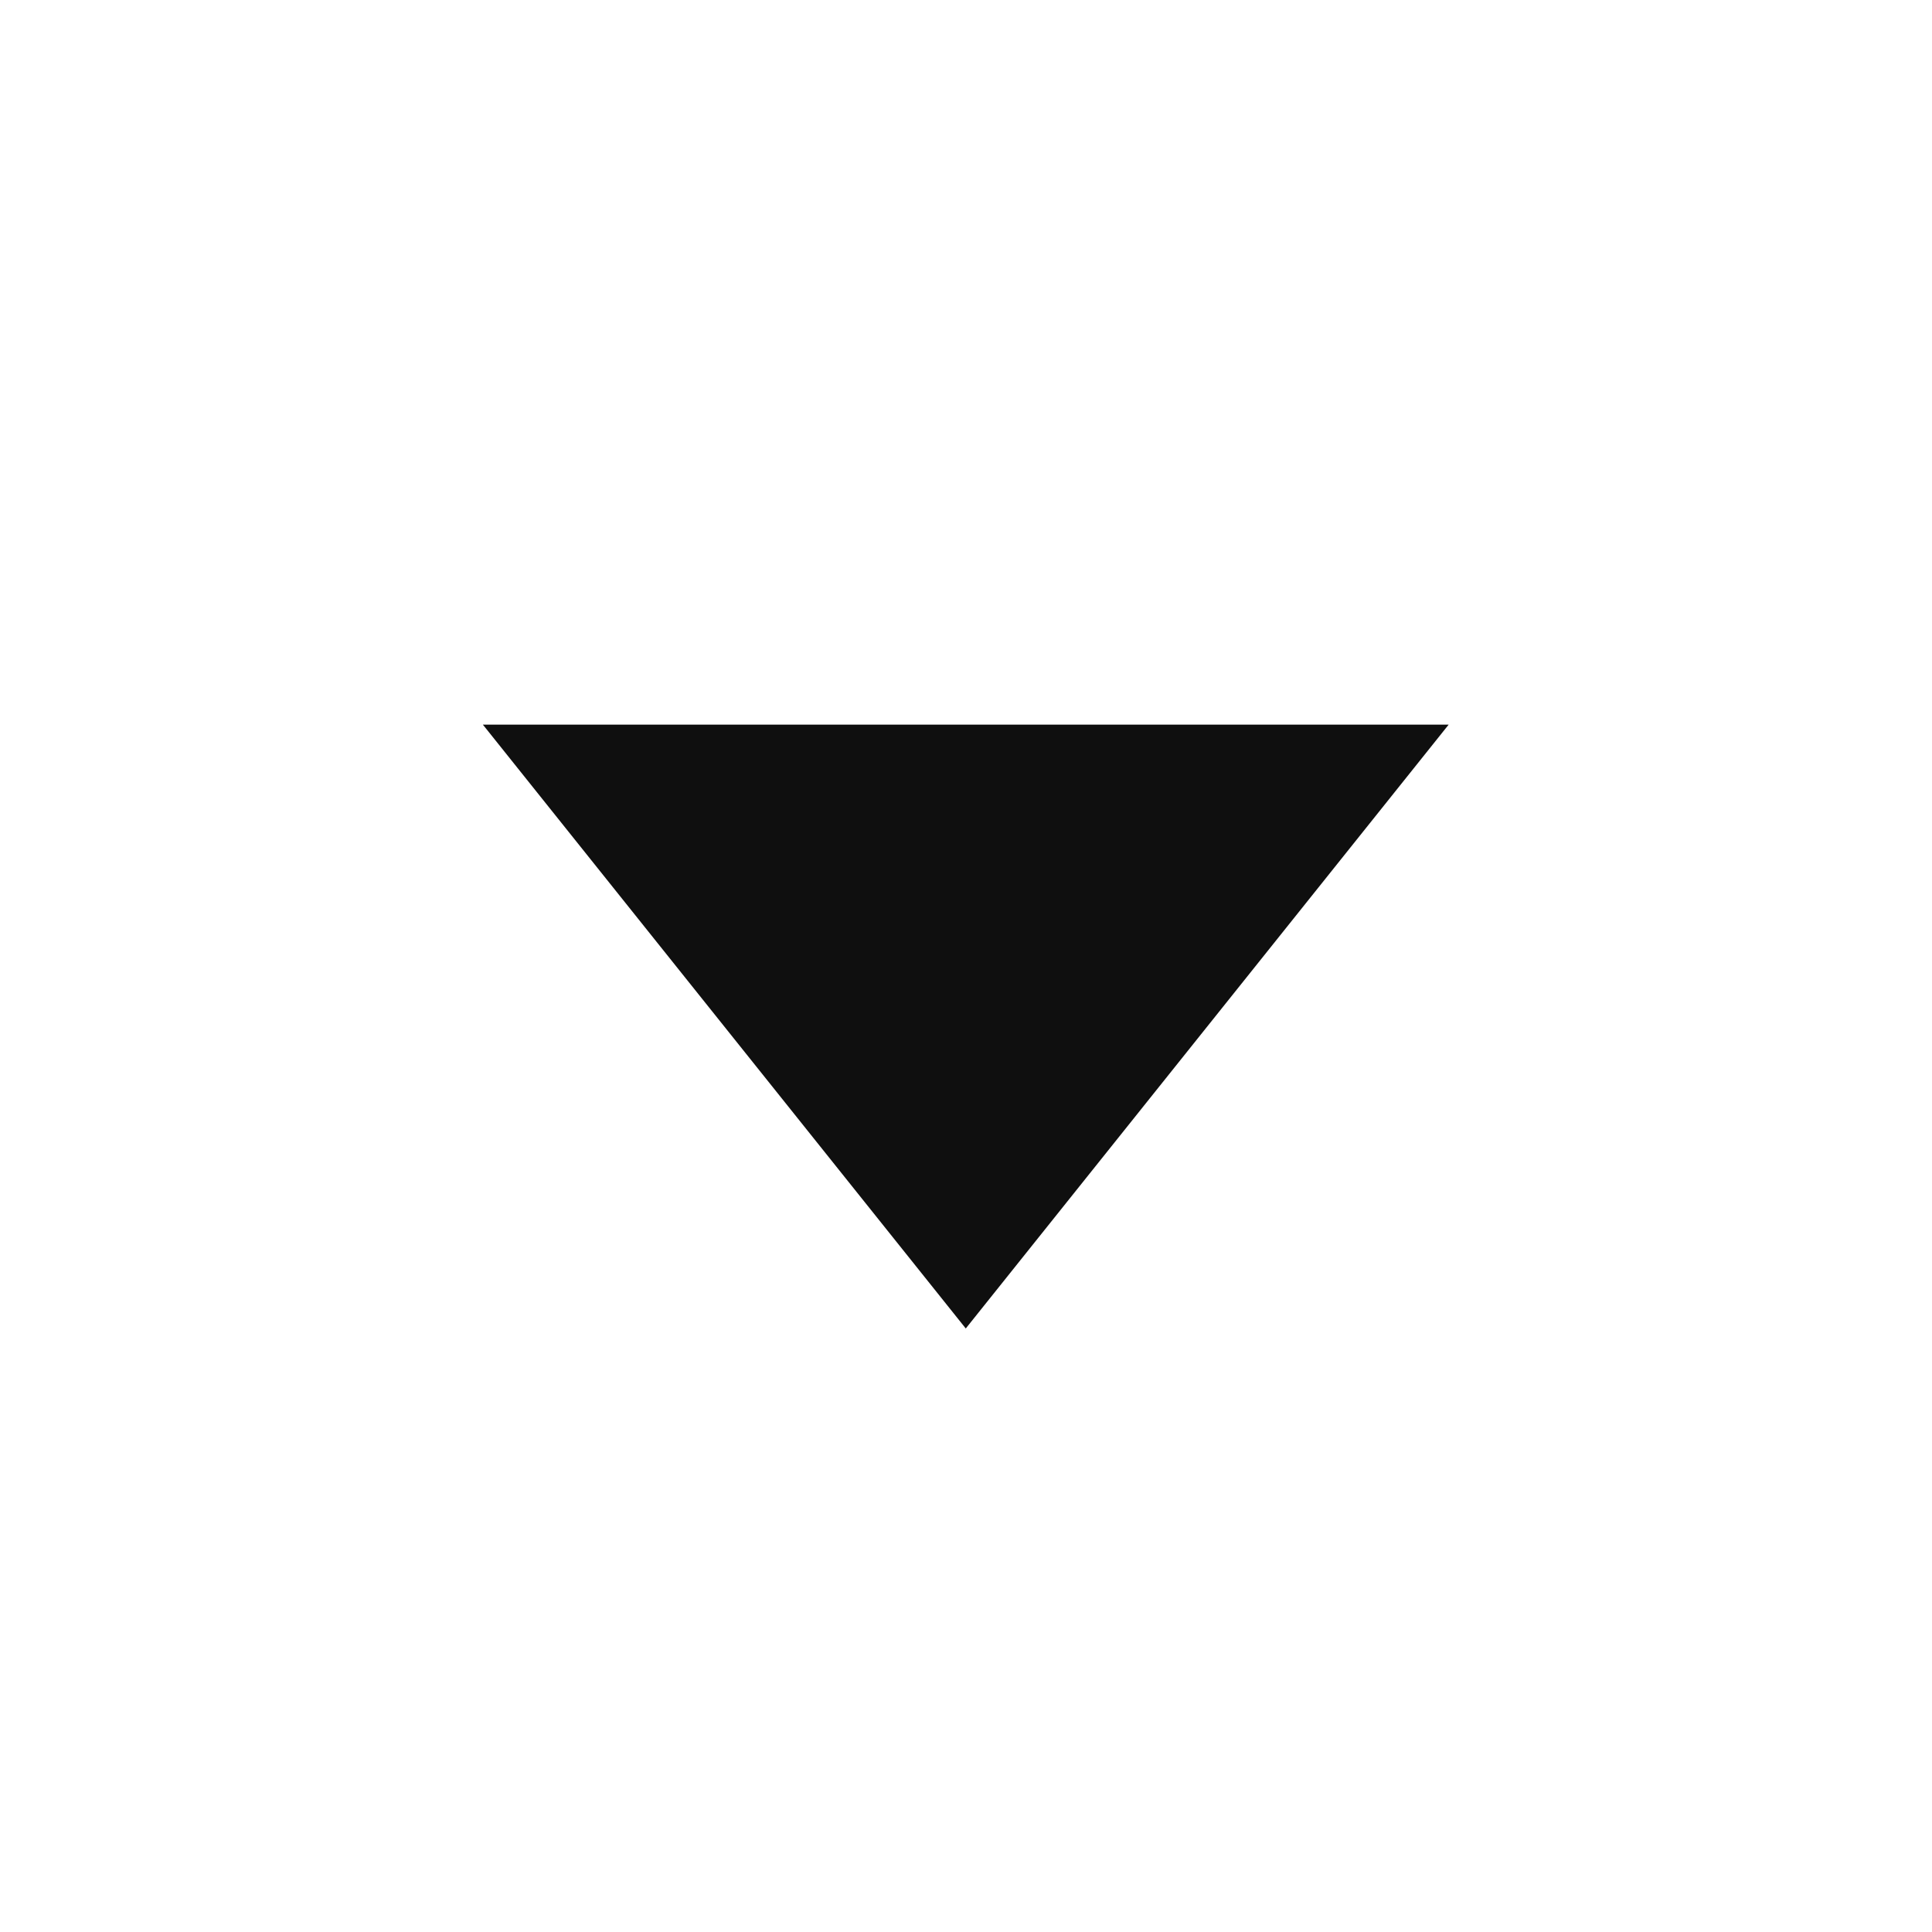
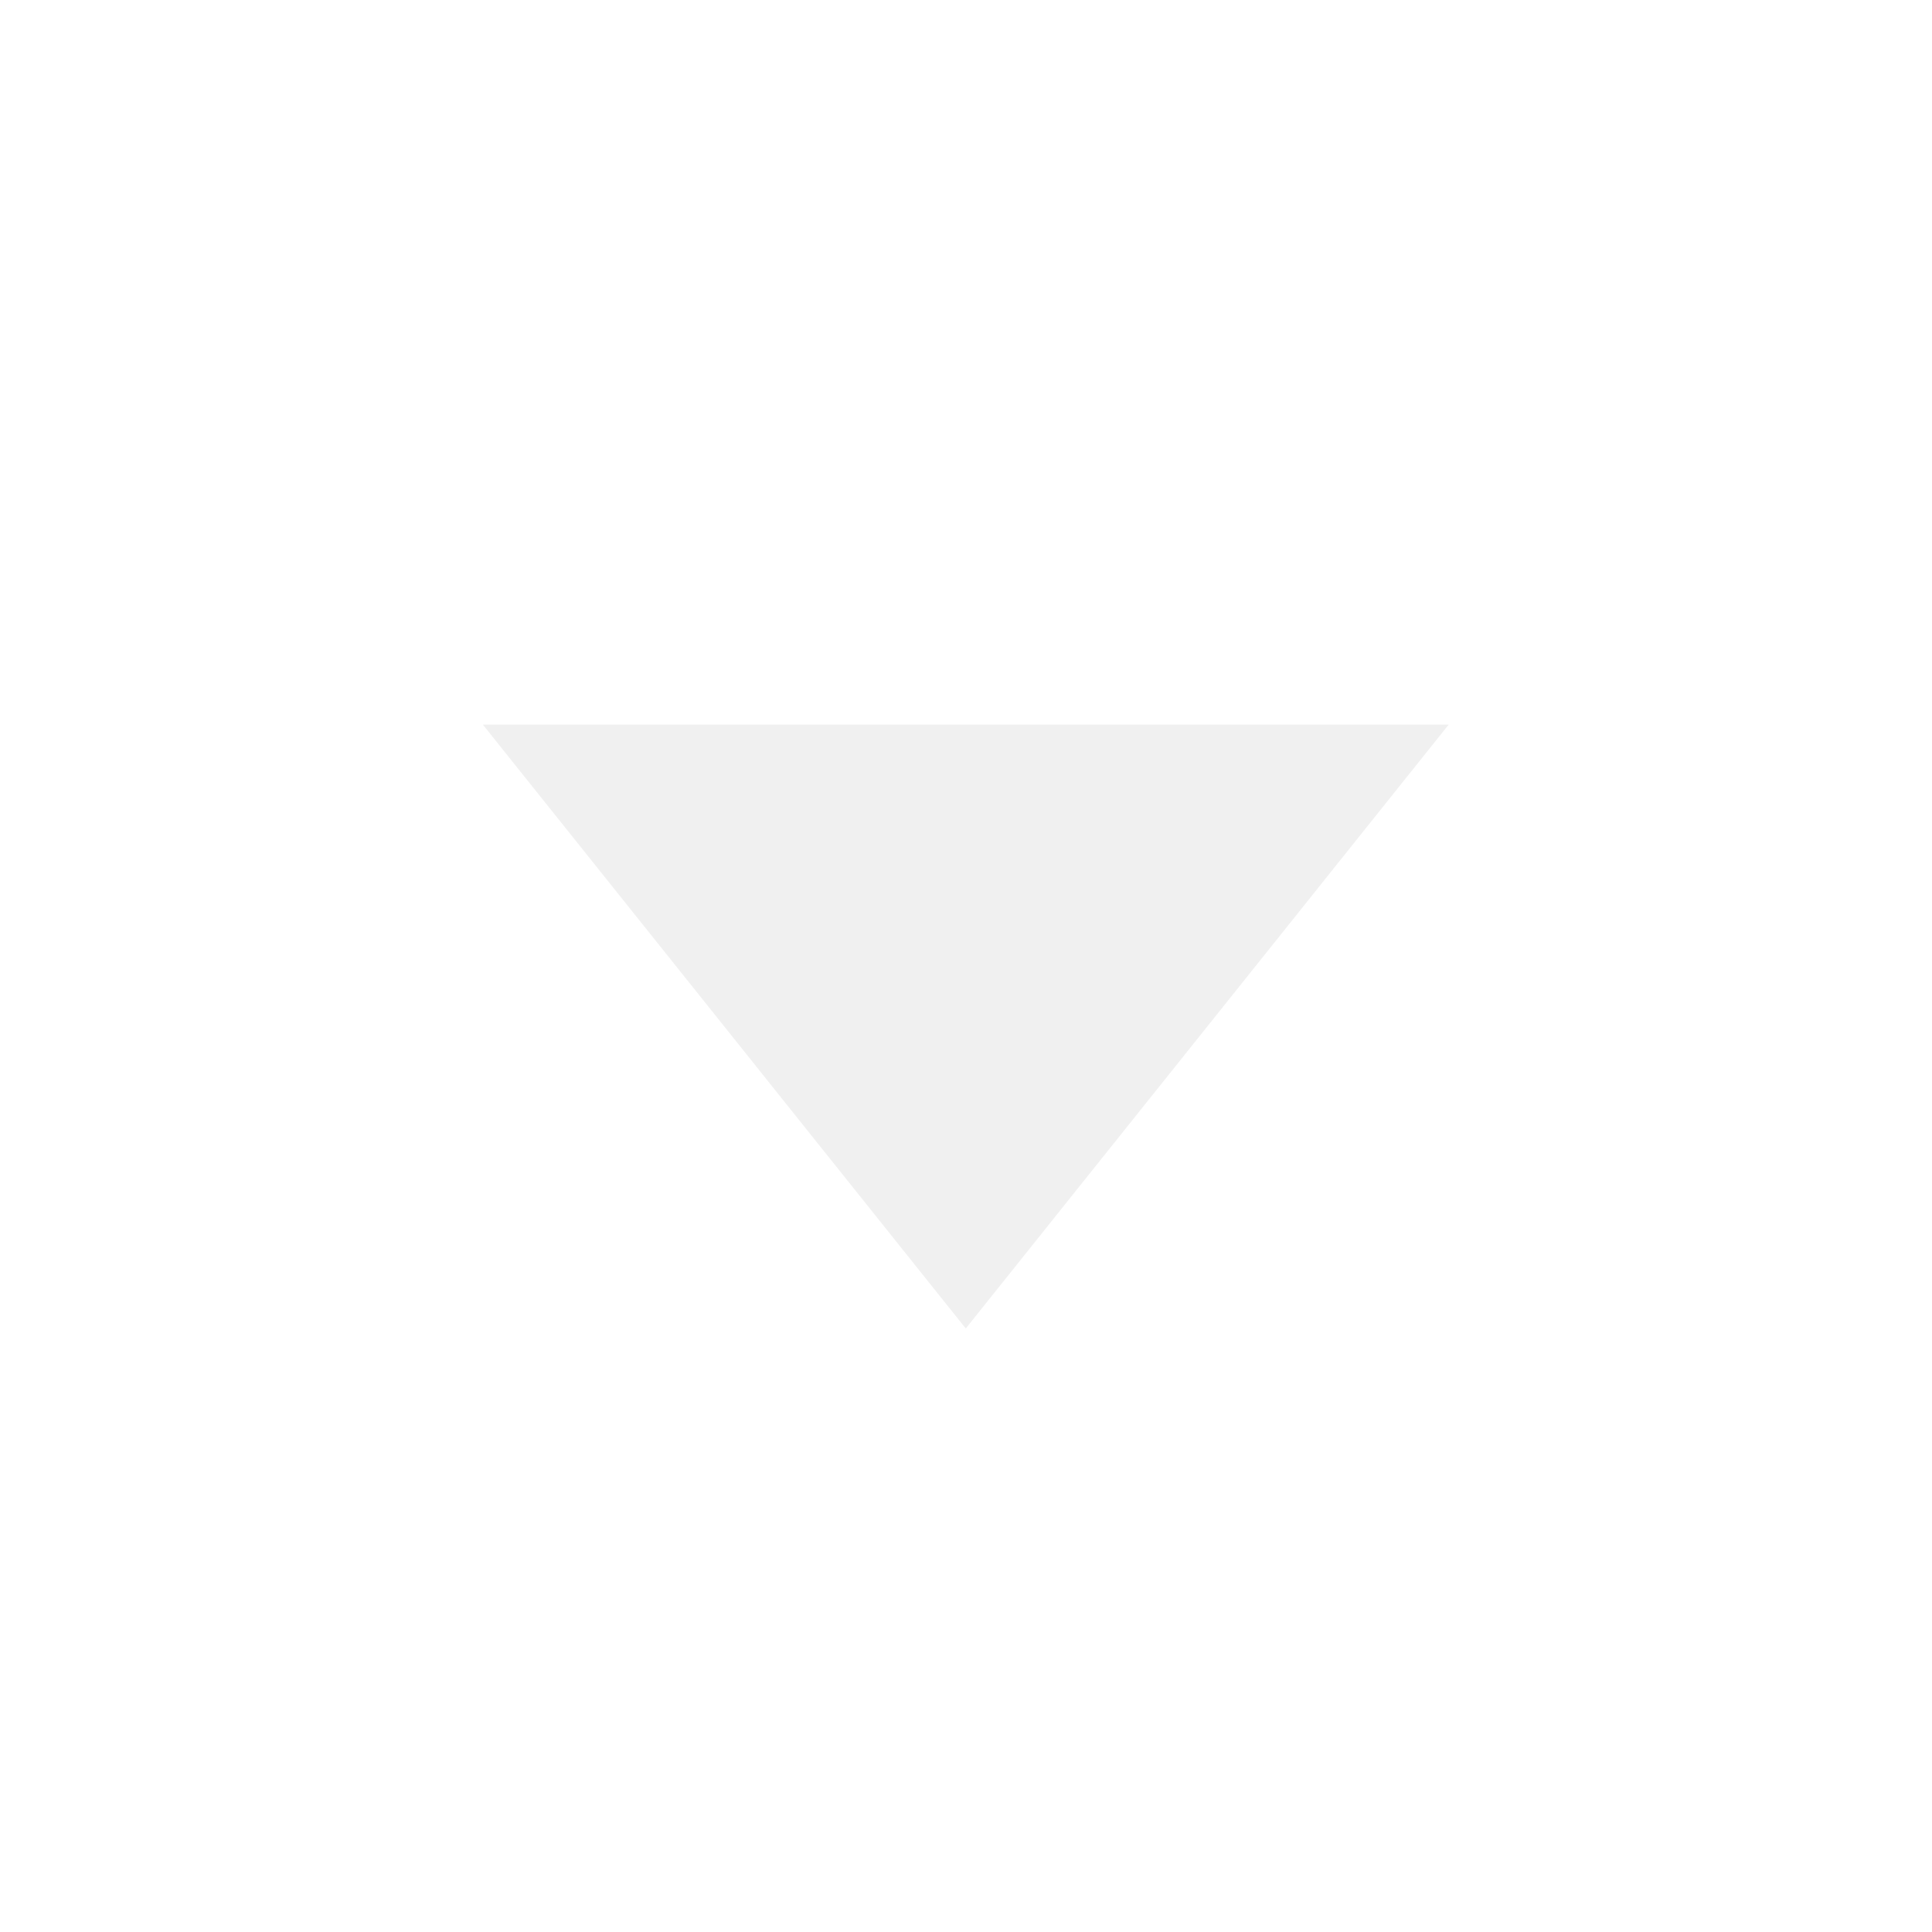
<svg xmlns="http://www.w3.org/2000/svg" width="16" height="16" viewBox="0 0 4.233 4.233" version="1.1" id="svg8">
  <defs id="defs2" />
  <g id="layer1" transform="translate(0,-291.7083)">
    <g id="ForwardPlayback">
-       <path style="fill:#0f0f0f;fill-opacity:1;stroke:none;stroke-width:0.265px;stroke-linecap:butt;stroke-linejoin:miter;stroke-opacity:1" d="m 1.058,293.296 1.058,1.323 1.058,-1.323 z" id="path782" />
+       <path style="fill:#f0f0f0;fill-opacity:1;stroke:none;stroke-width:0.265px;stroke-linecap:butt;stroke-linejoin:miter;stroke-opacity:1" d="m 1.058,293.296 1.058,1.323 1.058,-1.323 z" id="path782" />
    </g>
  </g>
</svg>
